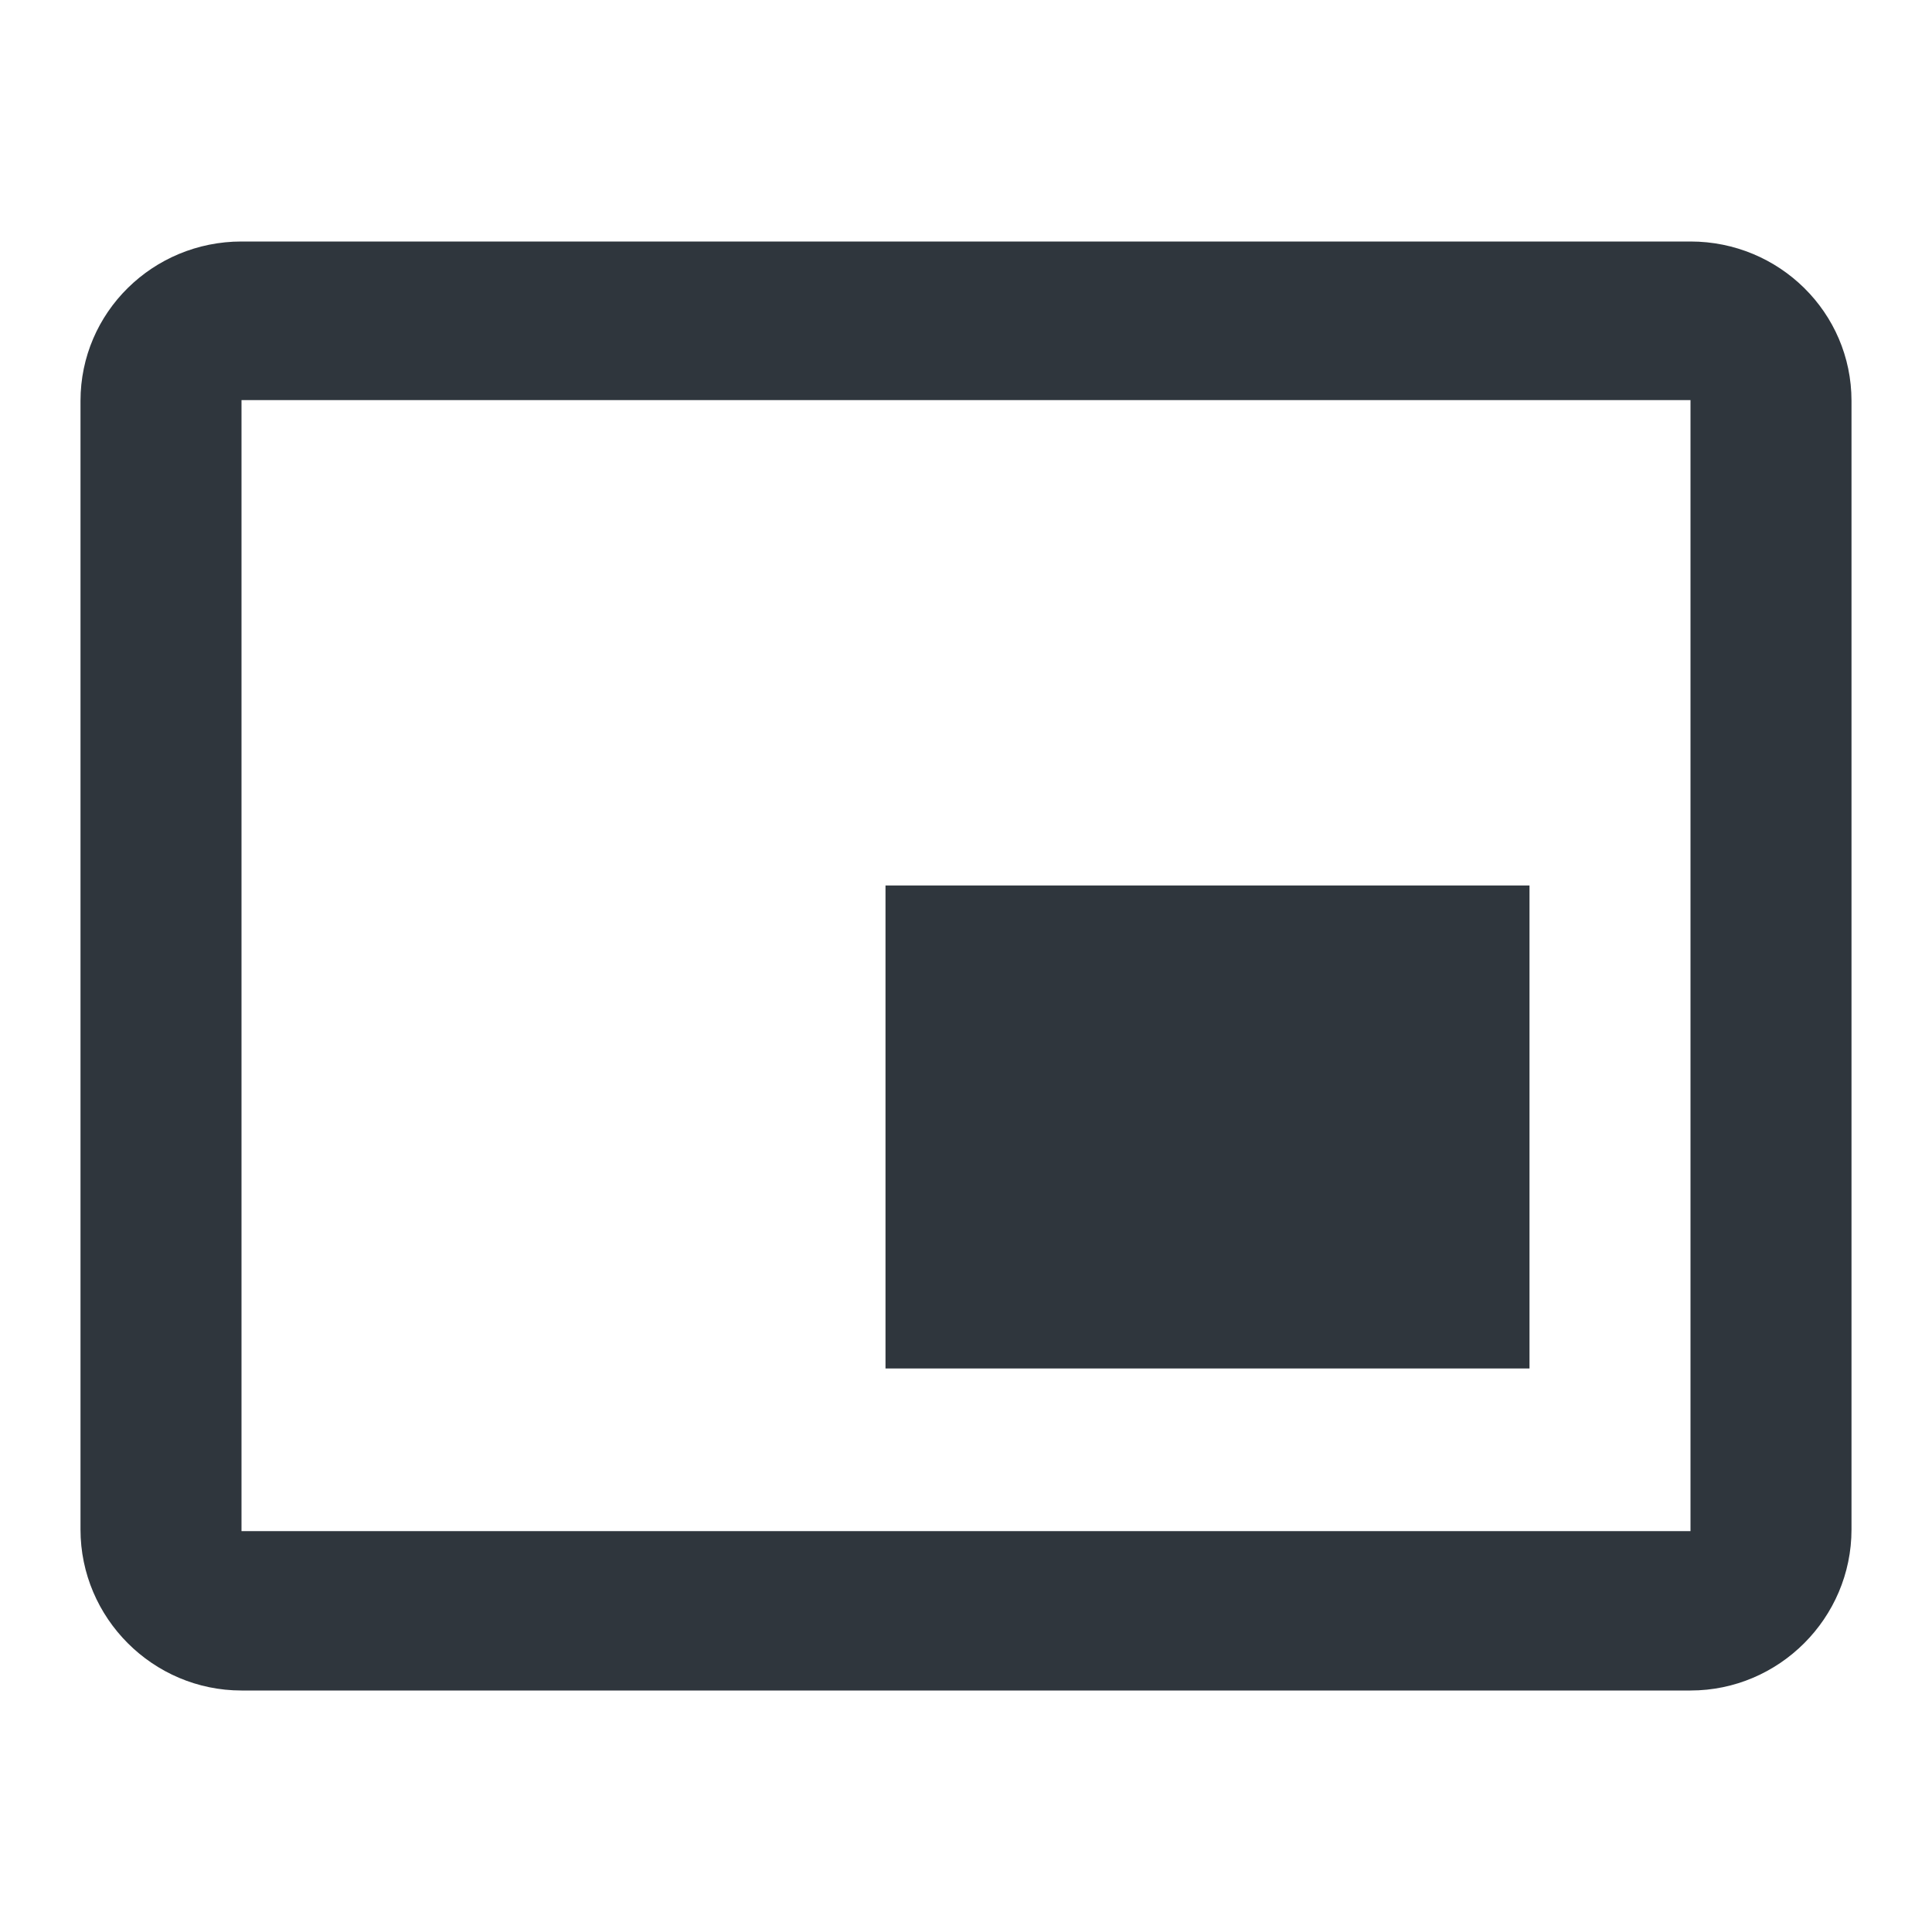
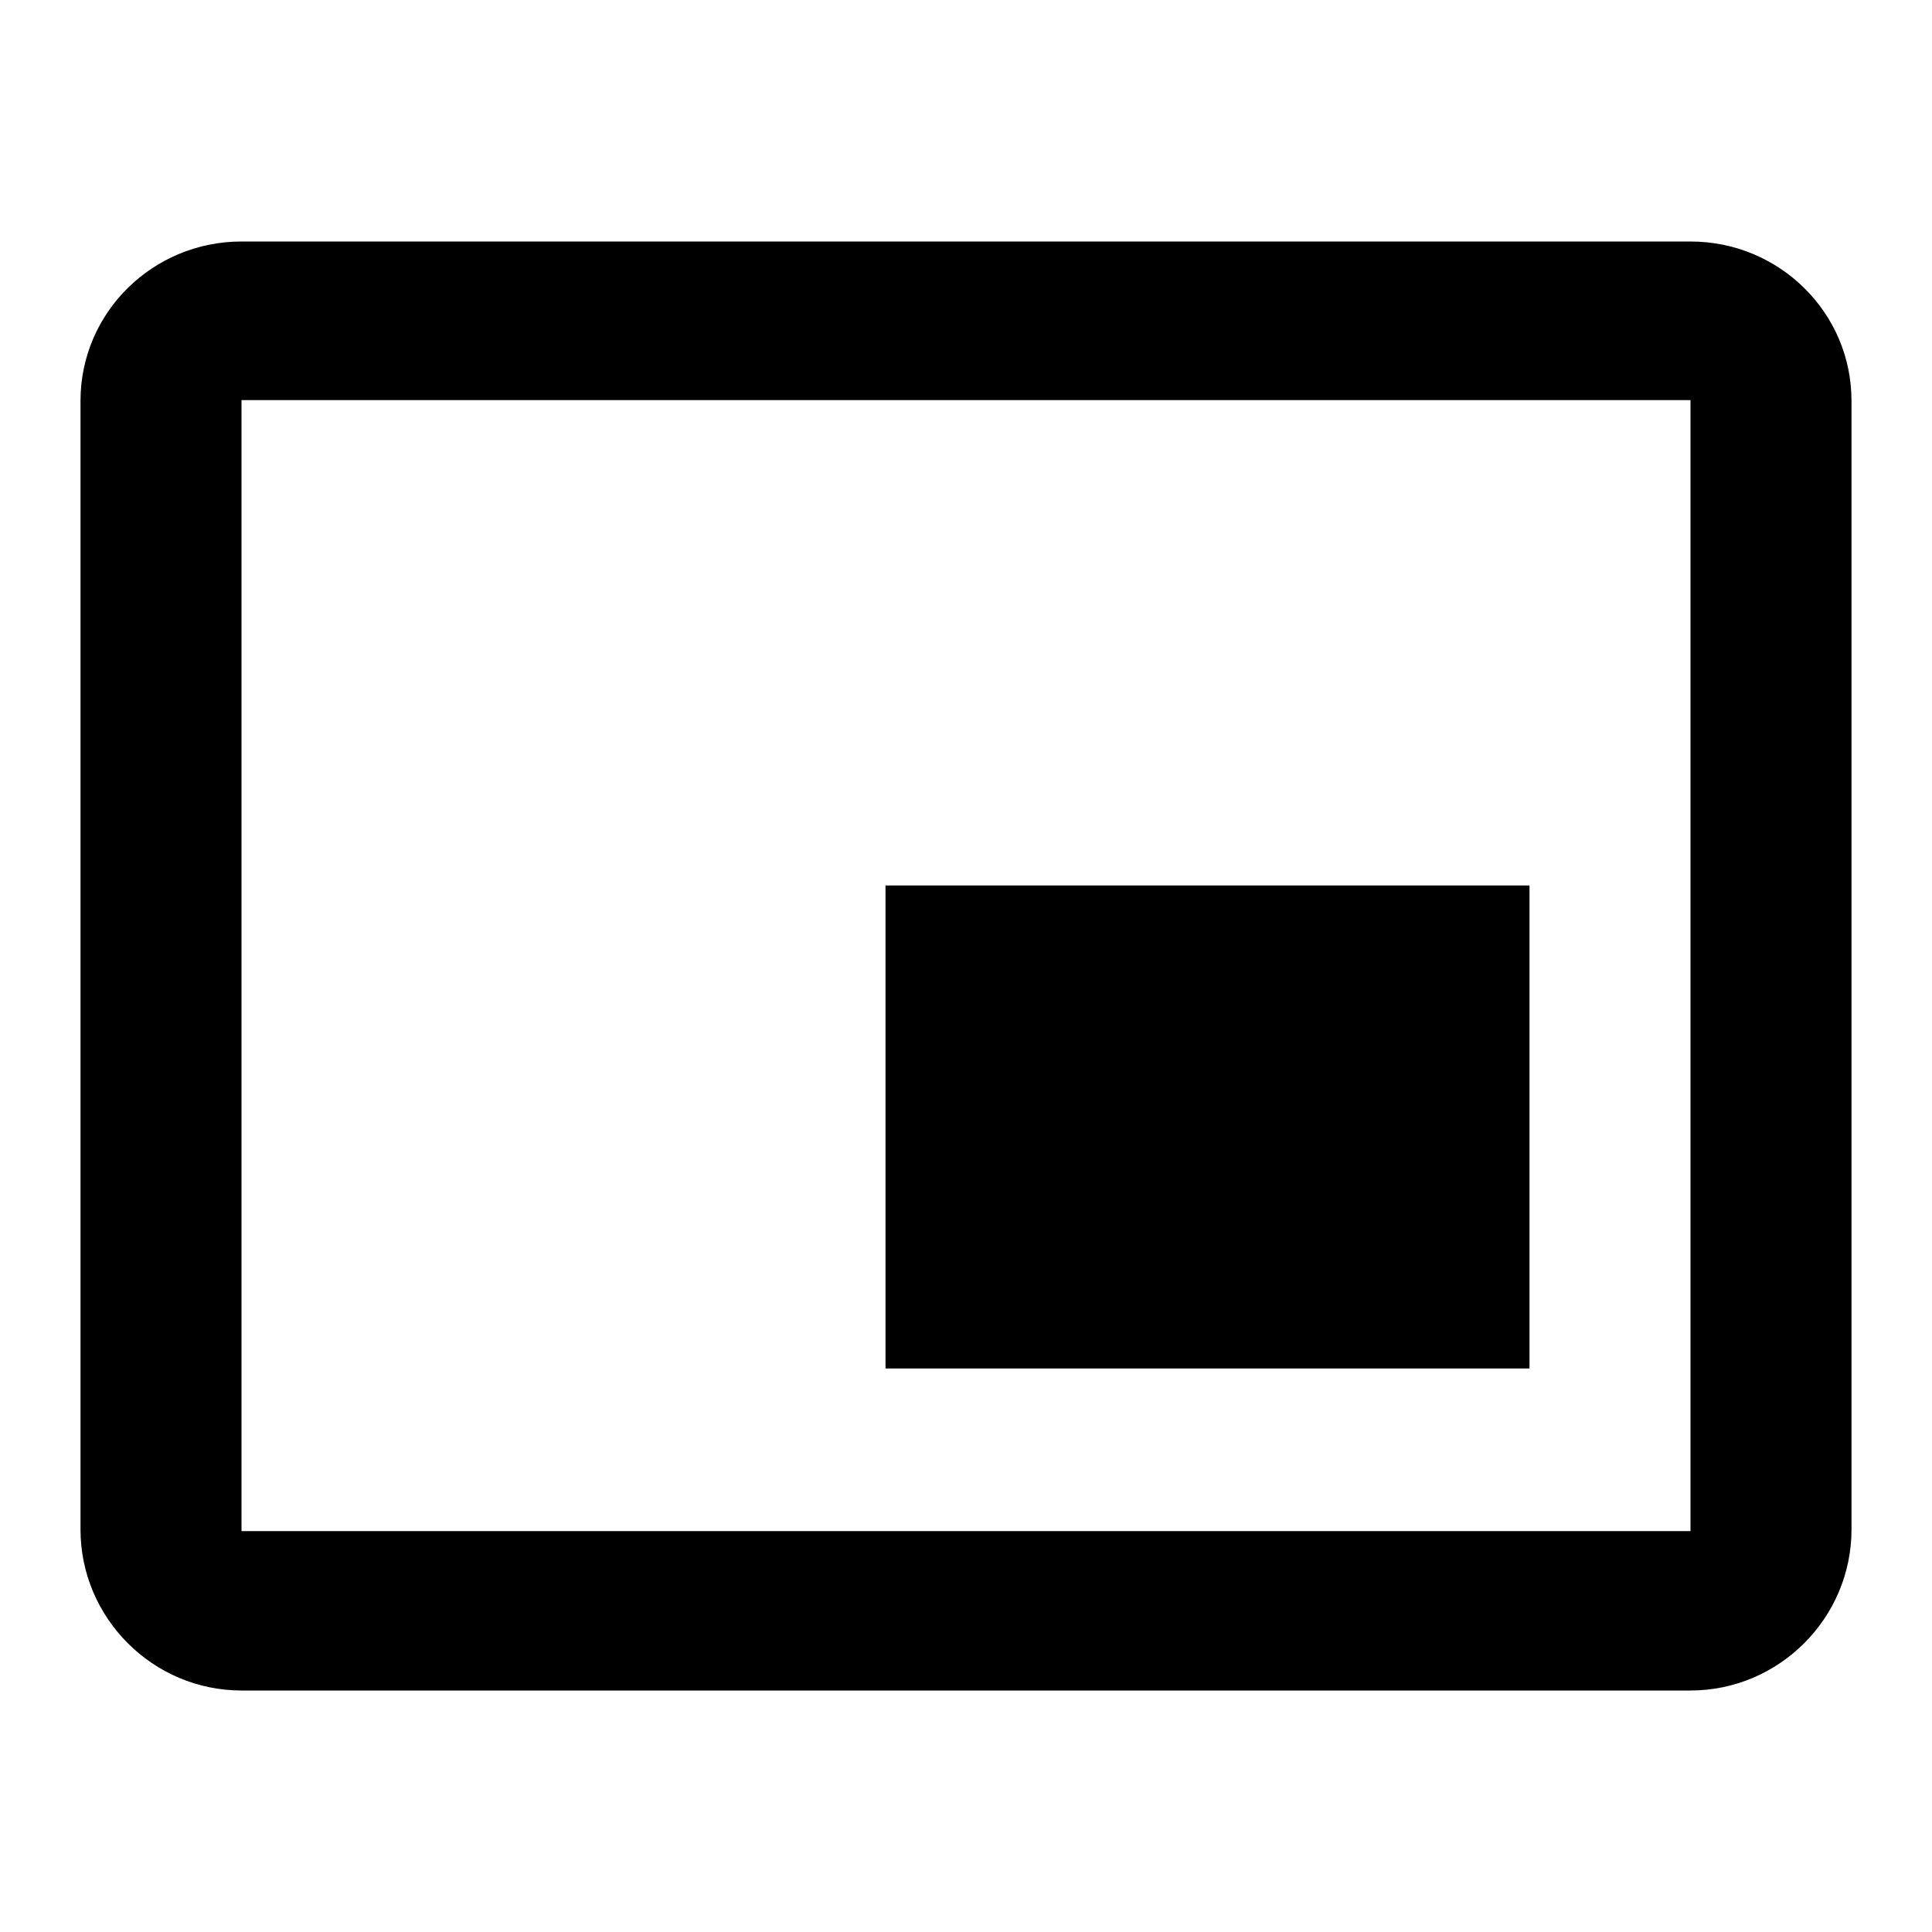
<svg xmlns="http://www.w3.org/2000/svg" width="24" height="24" viewBox="0 0 24 24">
-   <path fill="#2f363d" d="M19 11h-8v6h8v-6zm4 8V4.98C23 3.88 22.1 3 21 3H3c-1.1 0-2 .88-2 1.98V19c0 1.1.9 2 2 2h18c1.1 0 2-.9 2-2zm-2 .02H3V4.97h18v14.05z" />
+   <path fill="black" d="M19 11h-8v6h8v-6zm4 8V4.98C23 3.88 22.1 3 21 3H3c-1.1 0-2 .88-2 1.98V19c0 1.1.9 2 2 2h18c1.1 0 2-.9 2-2zm-2 .02H3V4.97h18v14.05z" />
  <path fill="none" d="M0 0h24v24H0V0z" />
</svg>
